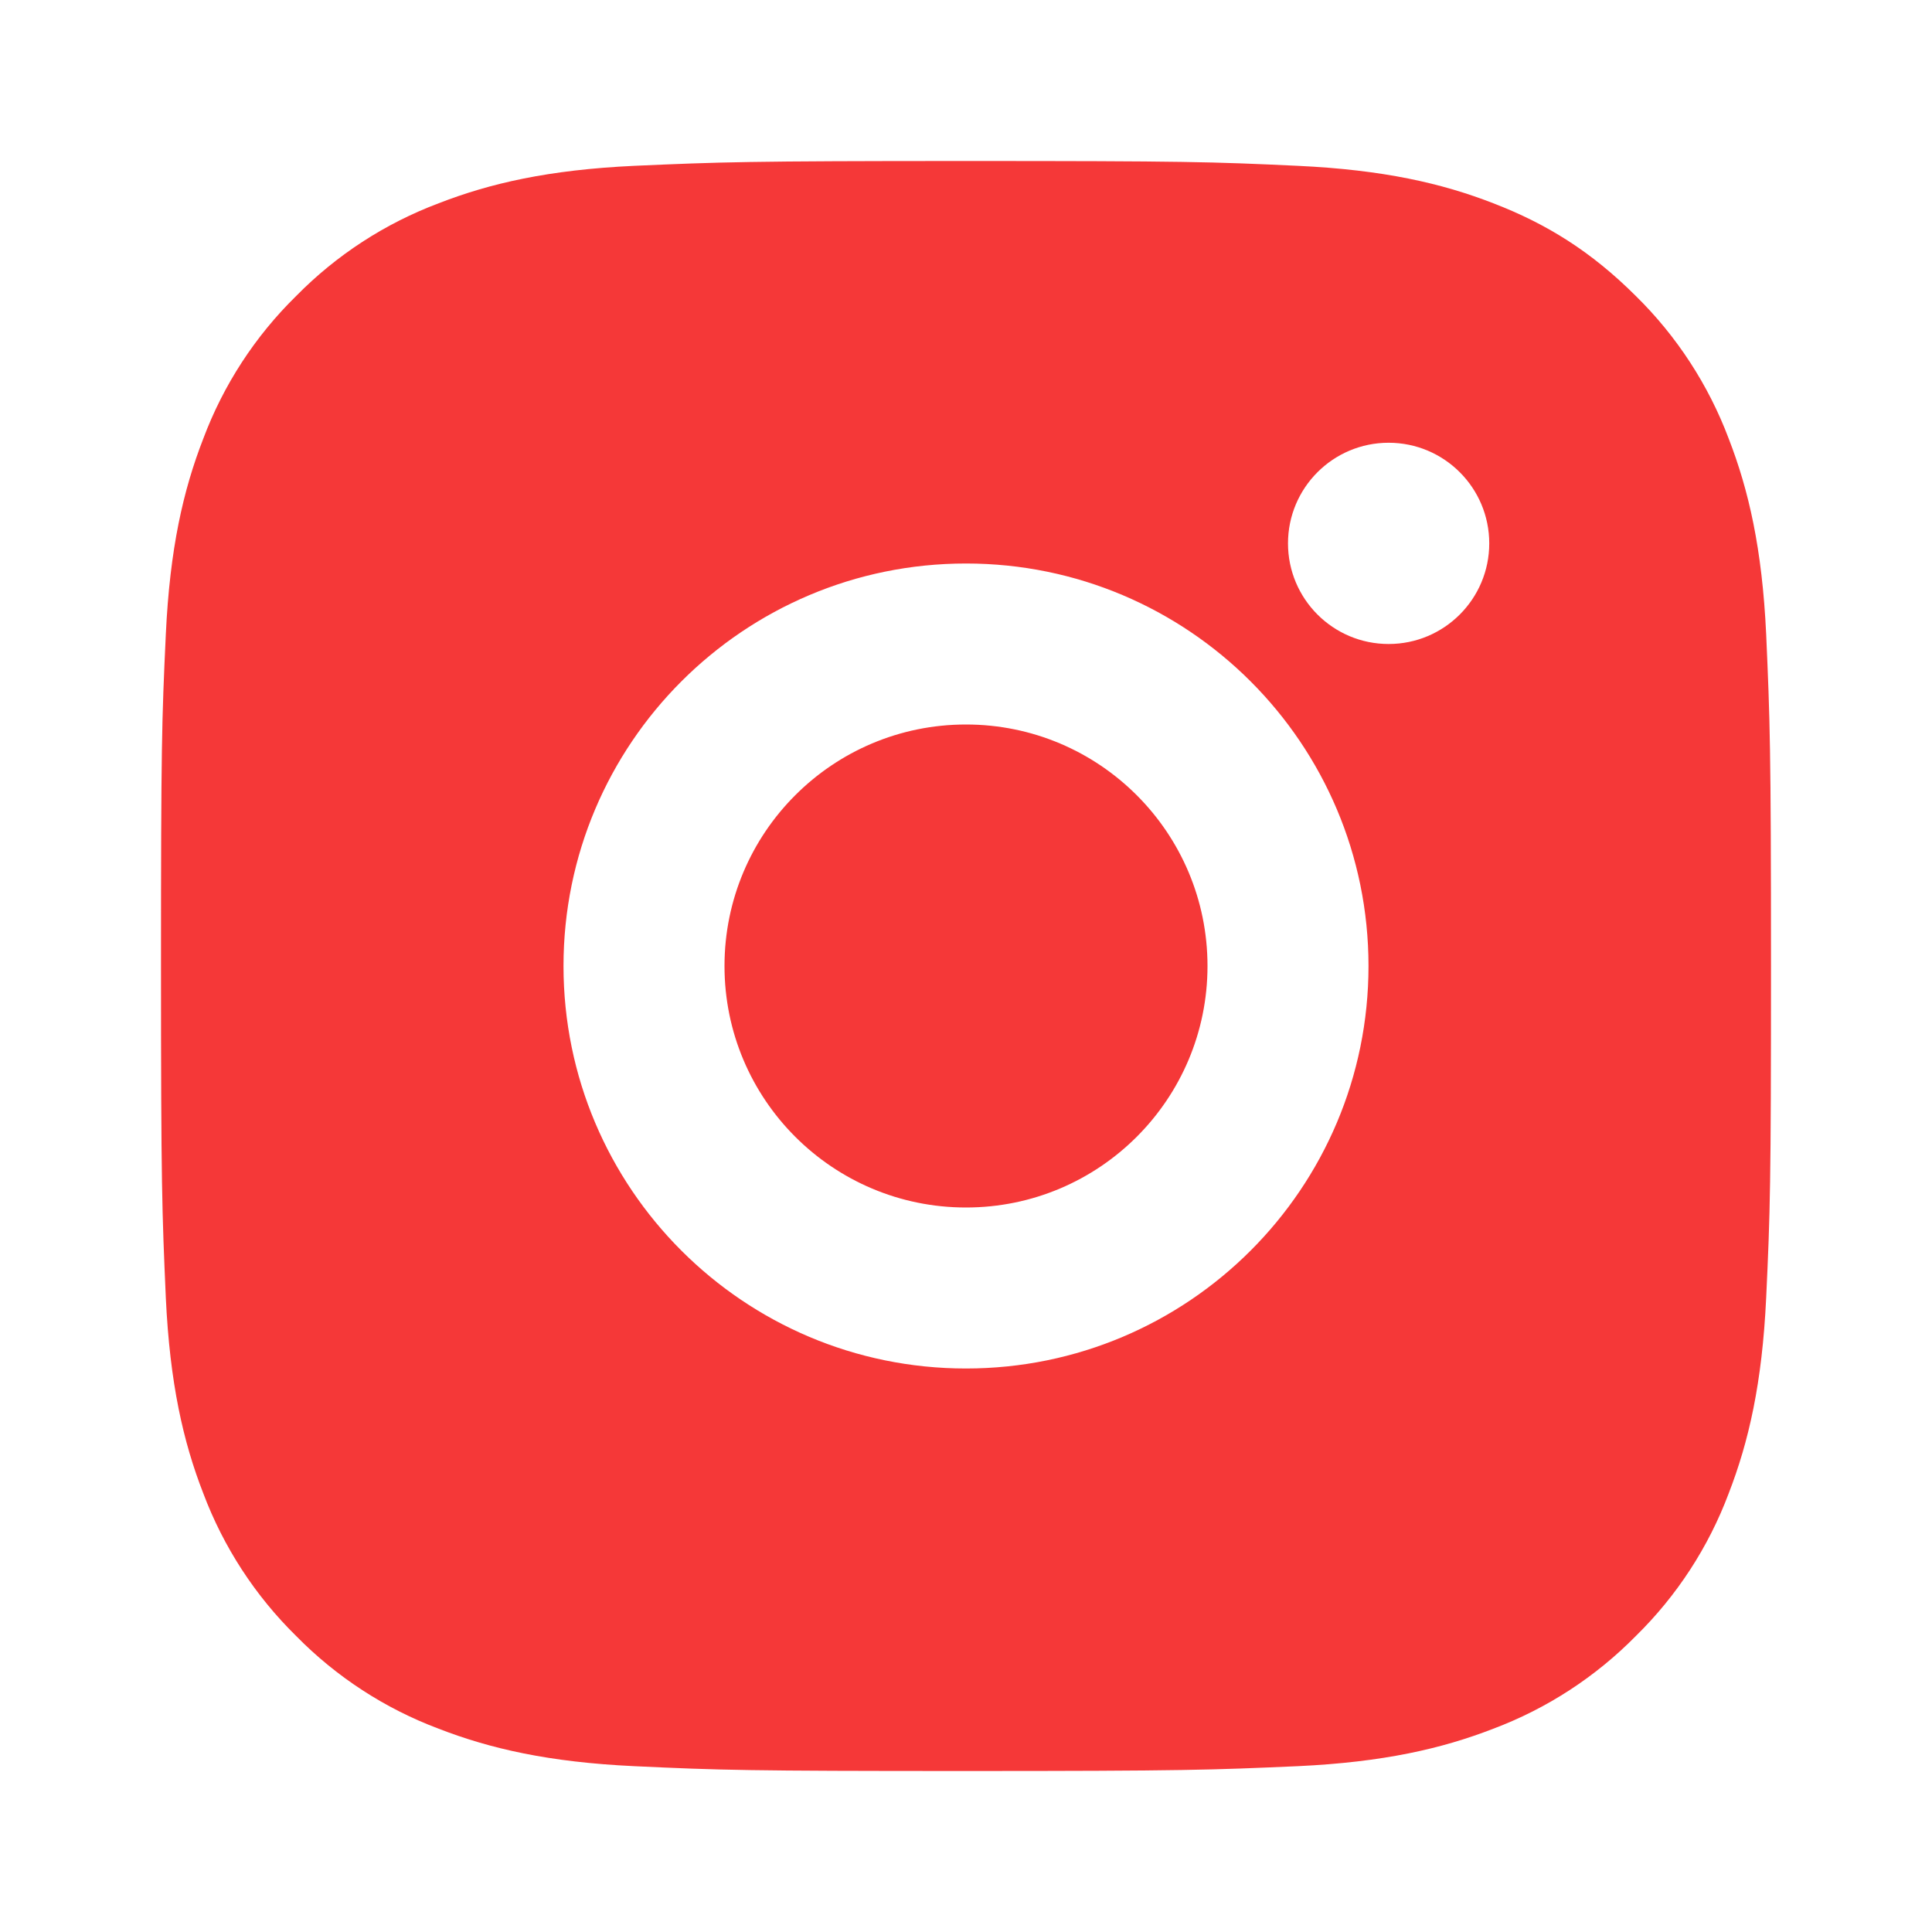
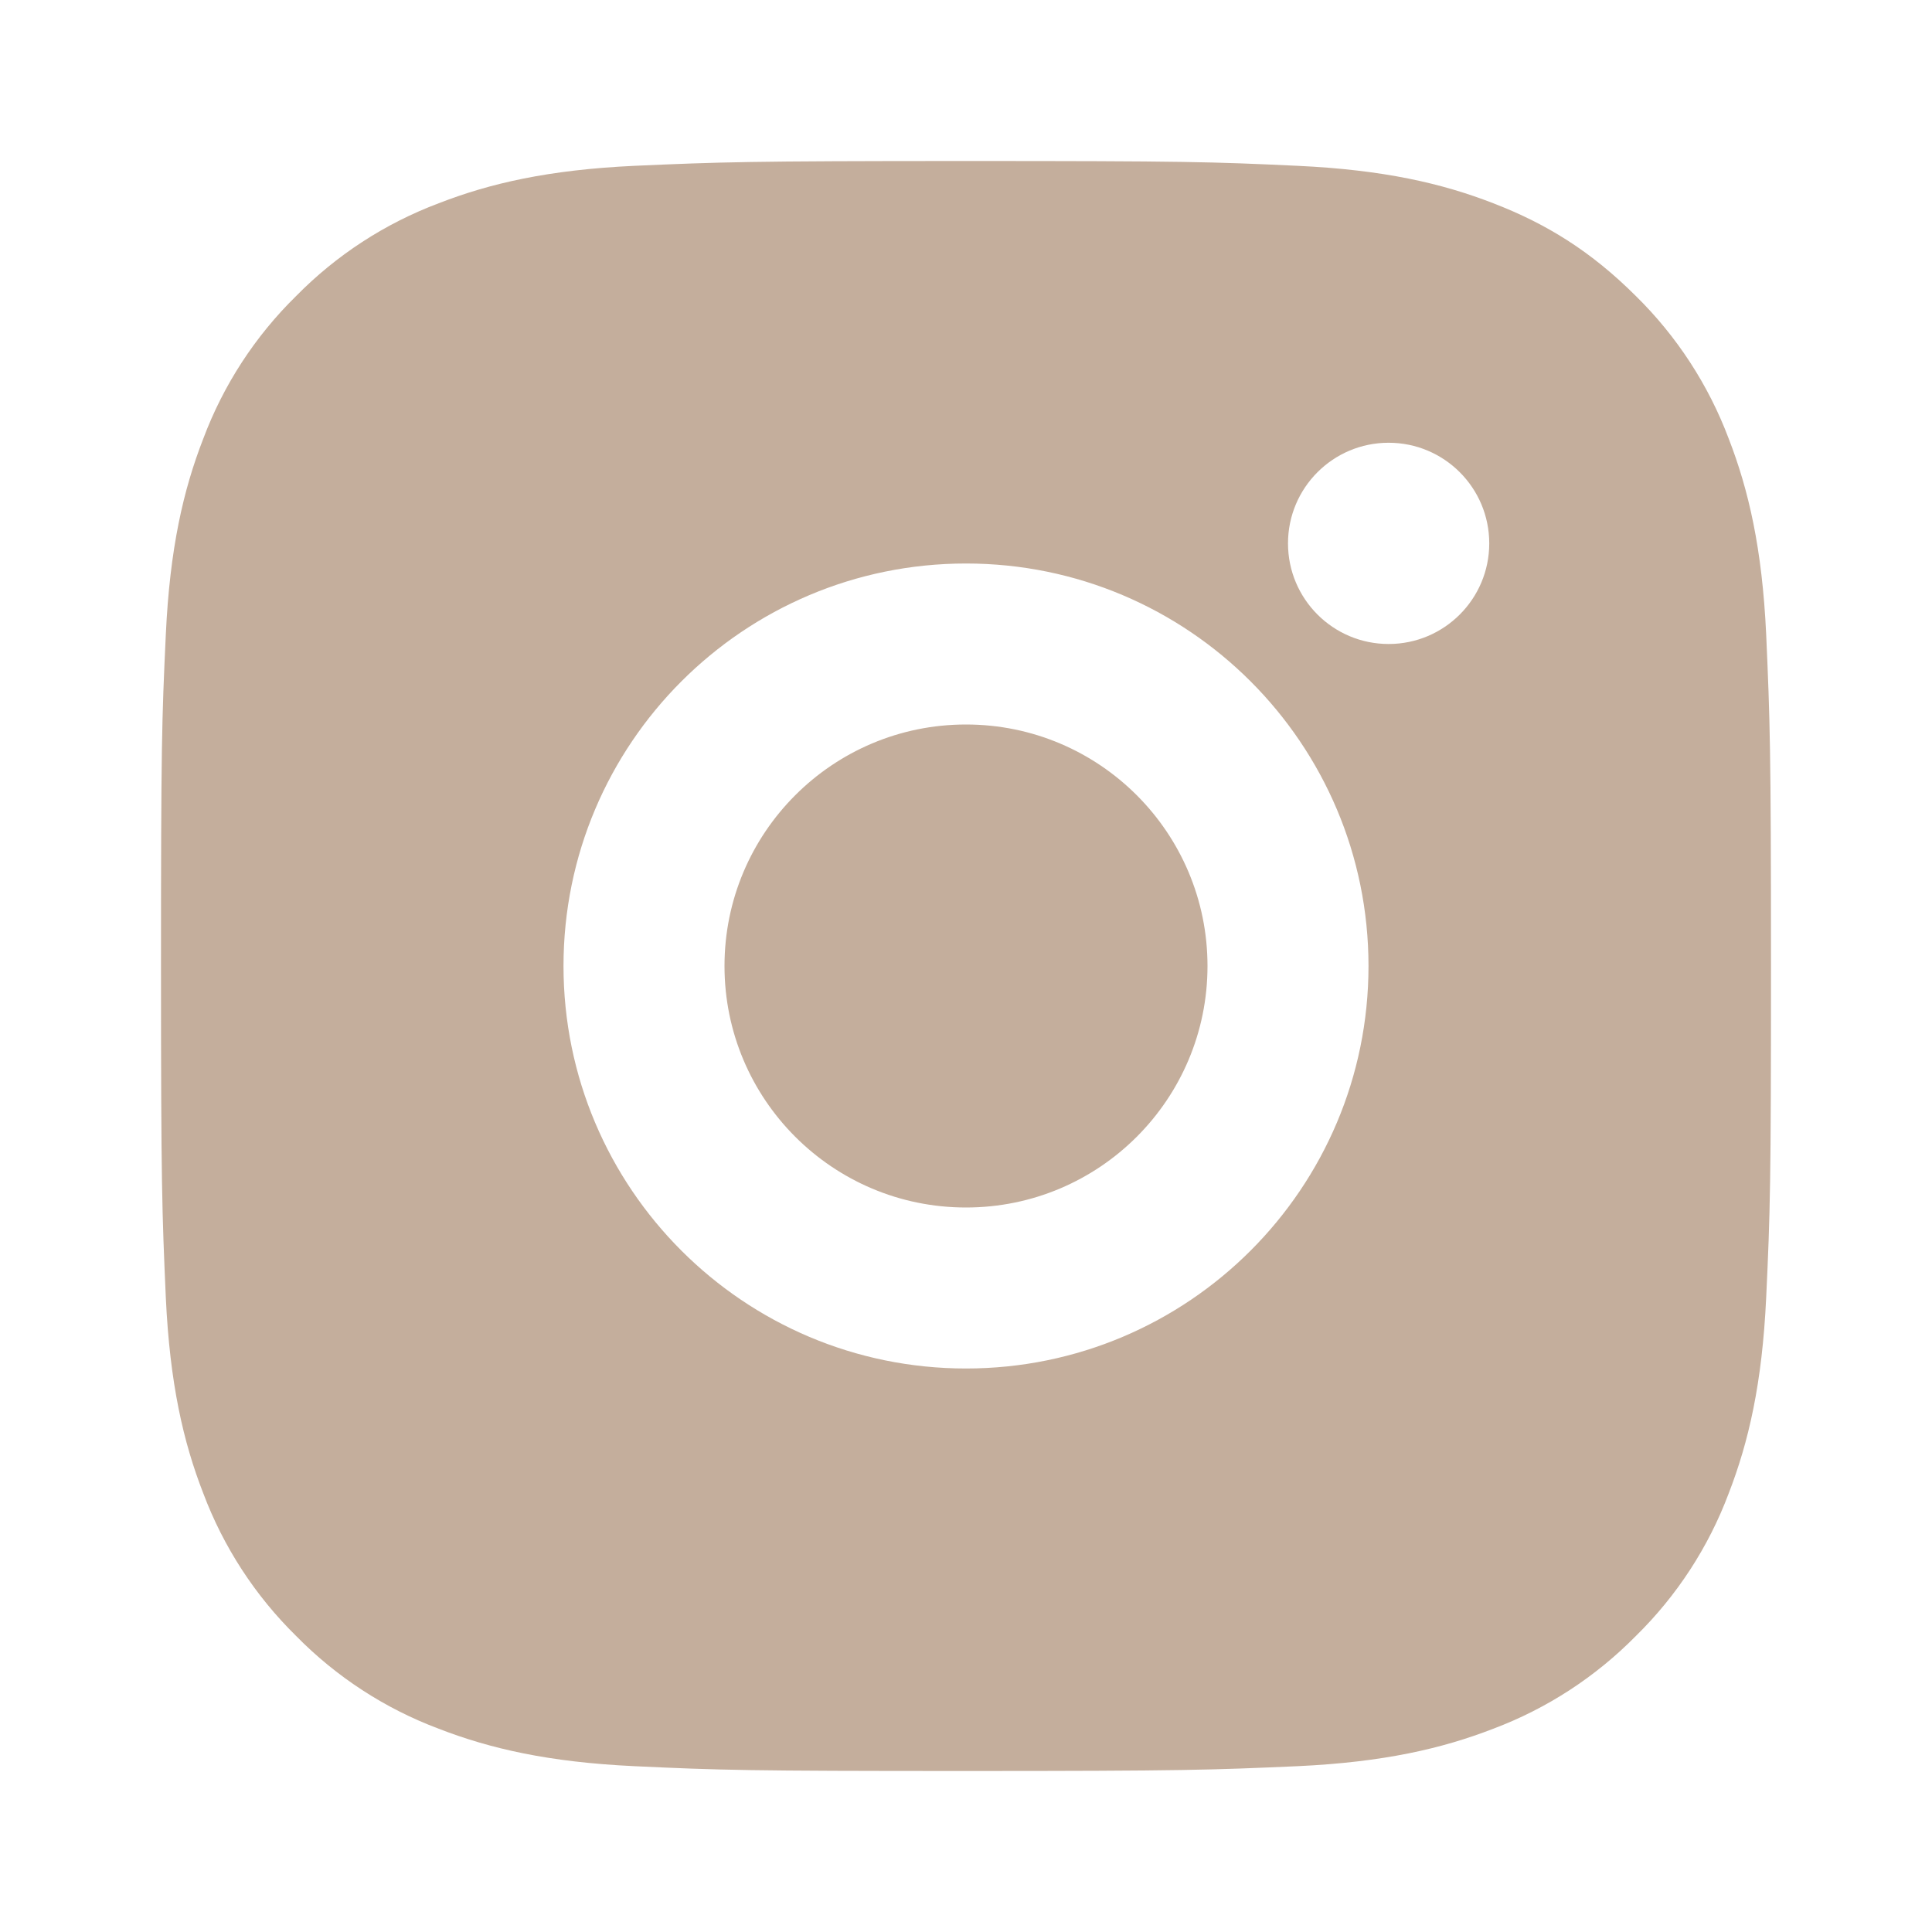
<svg xmlns="http://www.w3.org/2000/svg" viewBox="0 0 24 24" width="24" height="24">
  <path fill="none" d="M0 0h24v24H0z" />
-   <path d="M12 2c2.717 0 3.056.01 4.122.06 1.065.05 1.79.217 2.428.465.66.254 1.216.598 1.772 1.153a4.908 4.908 0 0 1 1.153 1.772c.247.637.415 1.363.465 2.428.047 1.066.06 1.405.06 4.122 0 2.717-.01 3.056-.06 4.122-.05 1.065-.218 1.79-.465 2.428a4.883 4.883 0 0 1-1.153 1.772 4.915 4.915 0 0 1-1.772 1.153c-.637.247-1.363.415-2.428.465-1.066.047-1.405.06-4.122.06-2.717 0-3.056-.01-4.122-.06-1.065-.05-1.79-.218-2.428-.465a4.89 4.89 0 0 1-1.772-1.153 4.904 4.904 0 0 1-1.153-1.772c-.248-.637-.415-1.363-.465-2.428C2.013 15.056 2 14.717 2 12c0-2.717.01-3.056.06-4.122.05-1.066.217-1.79.465-2.428a4.88 4.88 0 0 1 1.153-1.772A4.897 4.897 0 0 1 5.45 2.525c.638-.248 1.362-.415 2.428-.465C8.944 2.013 9.283 2 12 2zm0 5a5 5 0 1 0 0 10 5 5 0 0 0 0-10zm6.5-.25a1.25 1.25 0 0 0-2.5 0 1.25 1.25 0 0 0 2.5 0zM12 9a3 3 0 1 1 0 6 3 3 0 0 1 0-6z" fill="rgba(245,56,56,1)" />
+   <path d="M12 2c2.717 0 3.056.01 4.122.06 1.065.05 1.79.217 2.428.465.66.254 1.216.598 1.772 1.153a4.908 4.908 0 0 1 1.153 1.772c.247.637.415 1.363.465 2.428.047 1.066.06 1.405.06 4.122 0 2.717-.01 3.056-.06 4.122-.05 1.065-.218 1.79-.465 2.428a4.883 4.883 0 0 1-1.153 1.772 4.915 4.915 0 0 1-1.772 1.153c-.637.247-1.363.415-2.428.465-1.066.047-1.405.06-4.122.06-2.717 0-3.056-.01-4.122-.06-1.065-.05-1.79-.218-2.428-.465a4.89 4.89 0 0 1-1.772-1.153 4.904 4.904 0 0 1-1.153-1.772c-.248-.637-.415-1.363-.465-2.428C2.013 15.056 2 14.717 2 12c0-2.717.01-3.056.06-4.122.05-1.066.217-1.79.465-2.428a4.88 4.88 0 0 1 1.153-1.772A4.897 4.897 0 0 1 5.45 2.525c.638-.248 1.362-.415 2.428-.465C8.944 2.013 9.283 2 12 2zm0 5a5 5 0 1 0 0 10 5 5 0 0 0 0-10zm6.5-.25a1.25 1.25 0 0 0-2.5 0 1.25 1.25 0 0 0 2.5 0zM12 9a3 3 0 1 1 0 6 3 3 0 0 1 0-6z" fill="rgba(196,174,156,1)" />
</svg>
